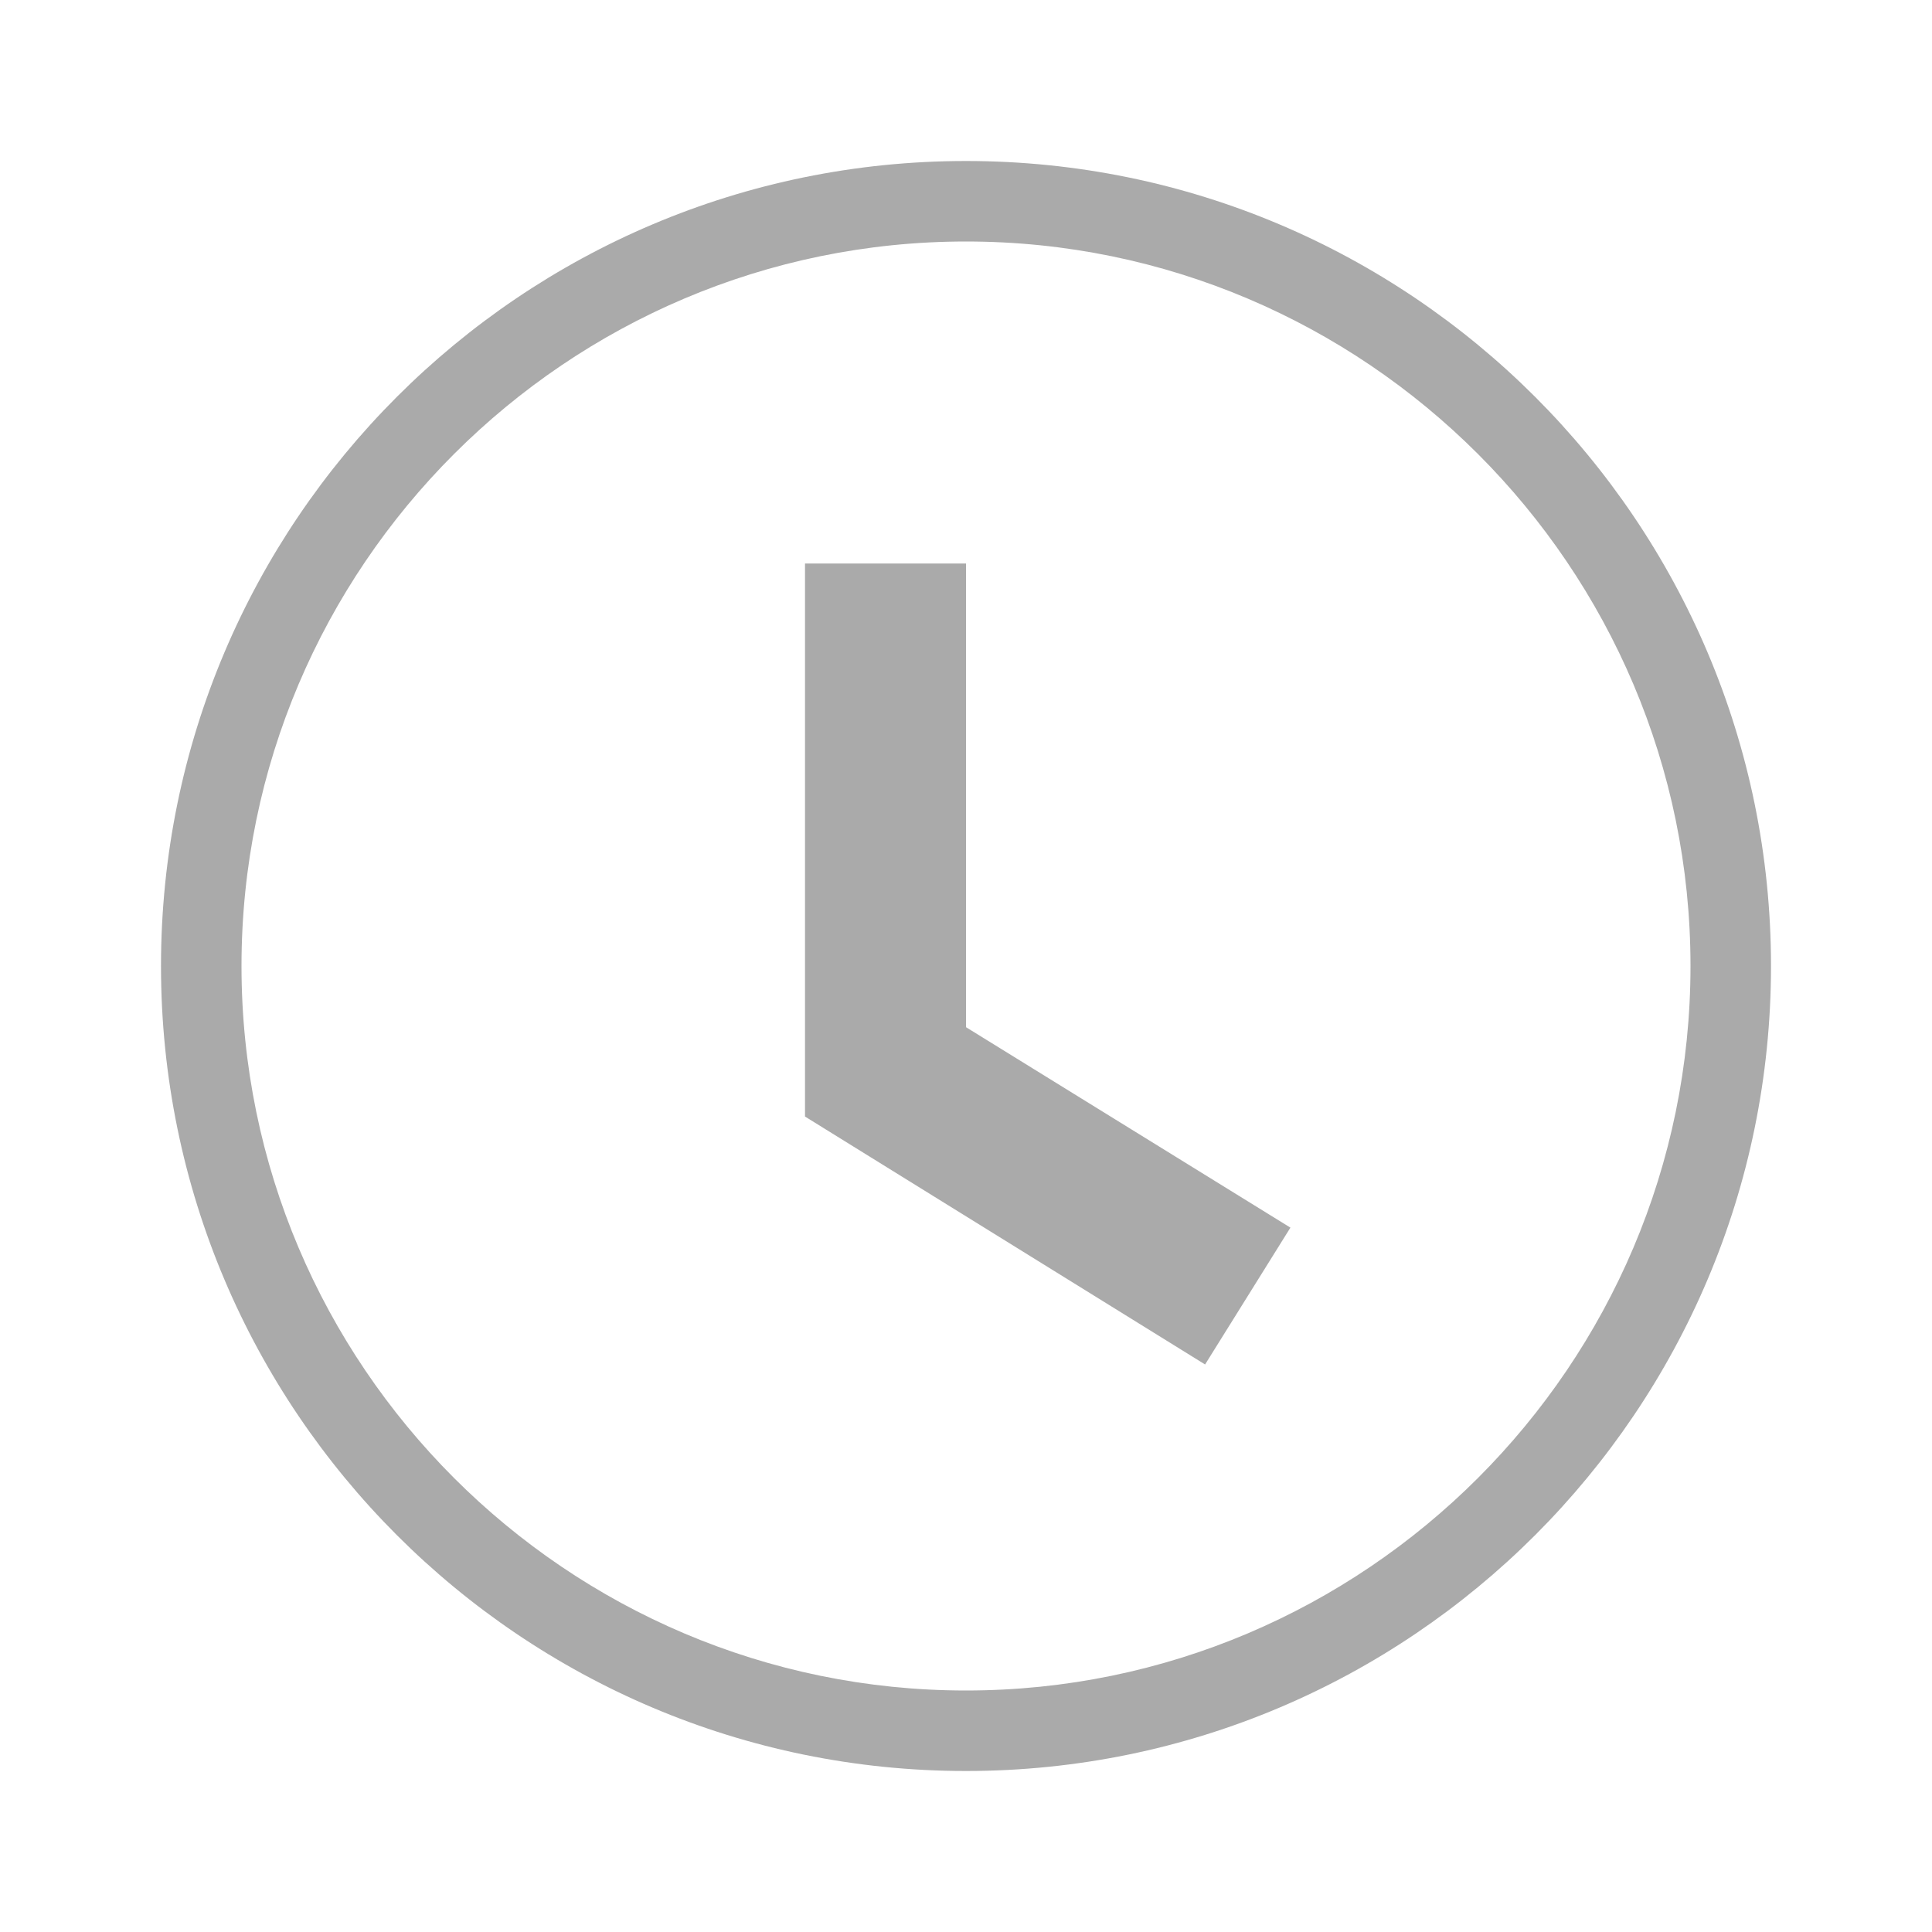
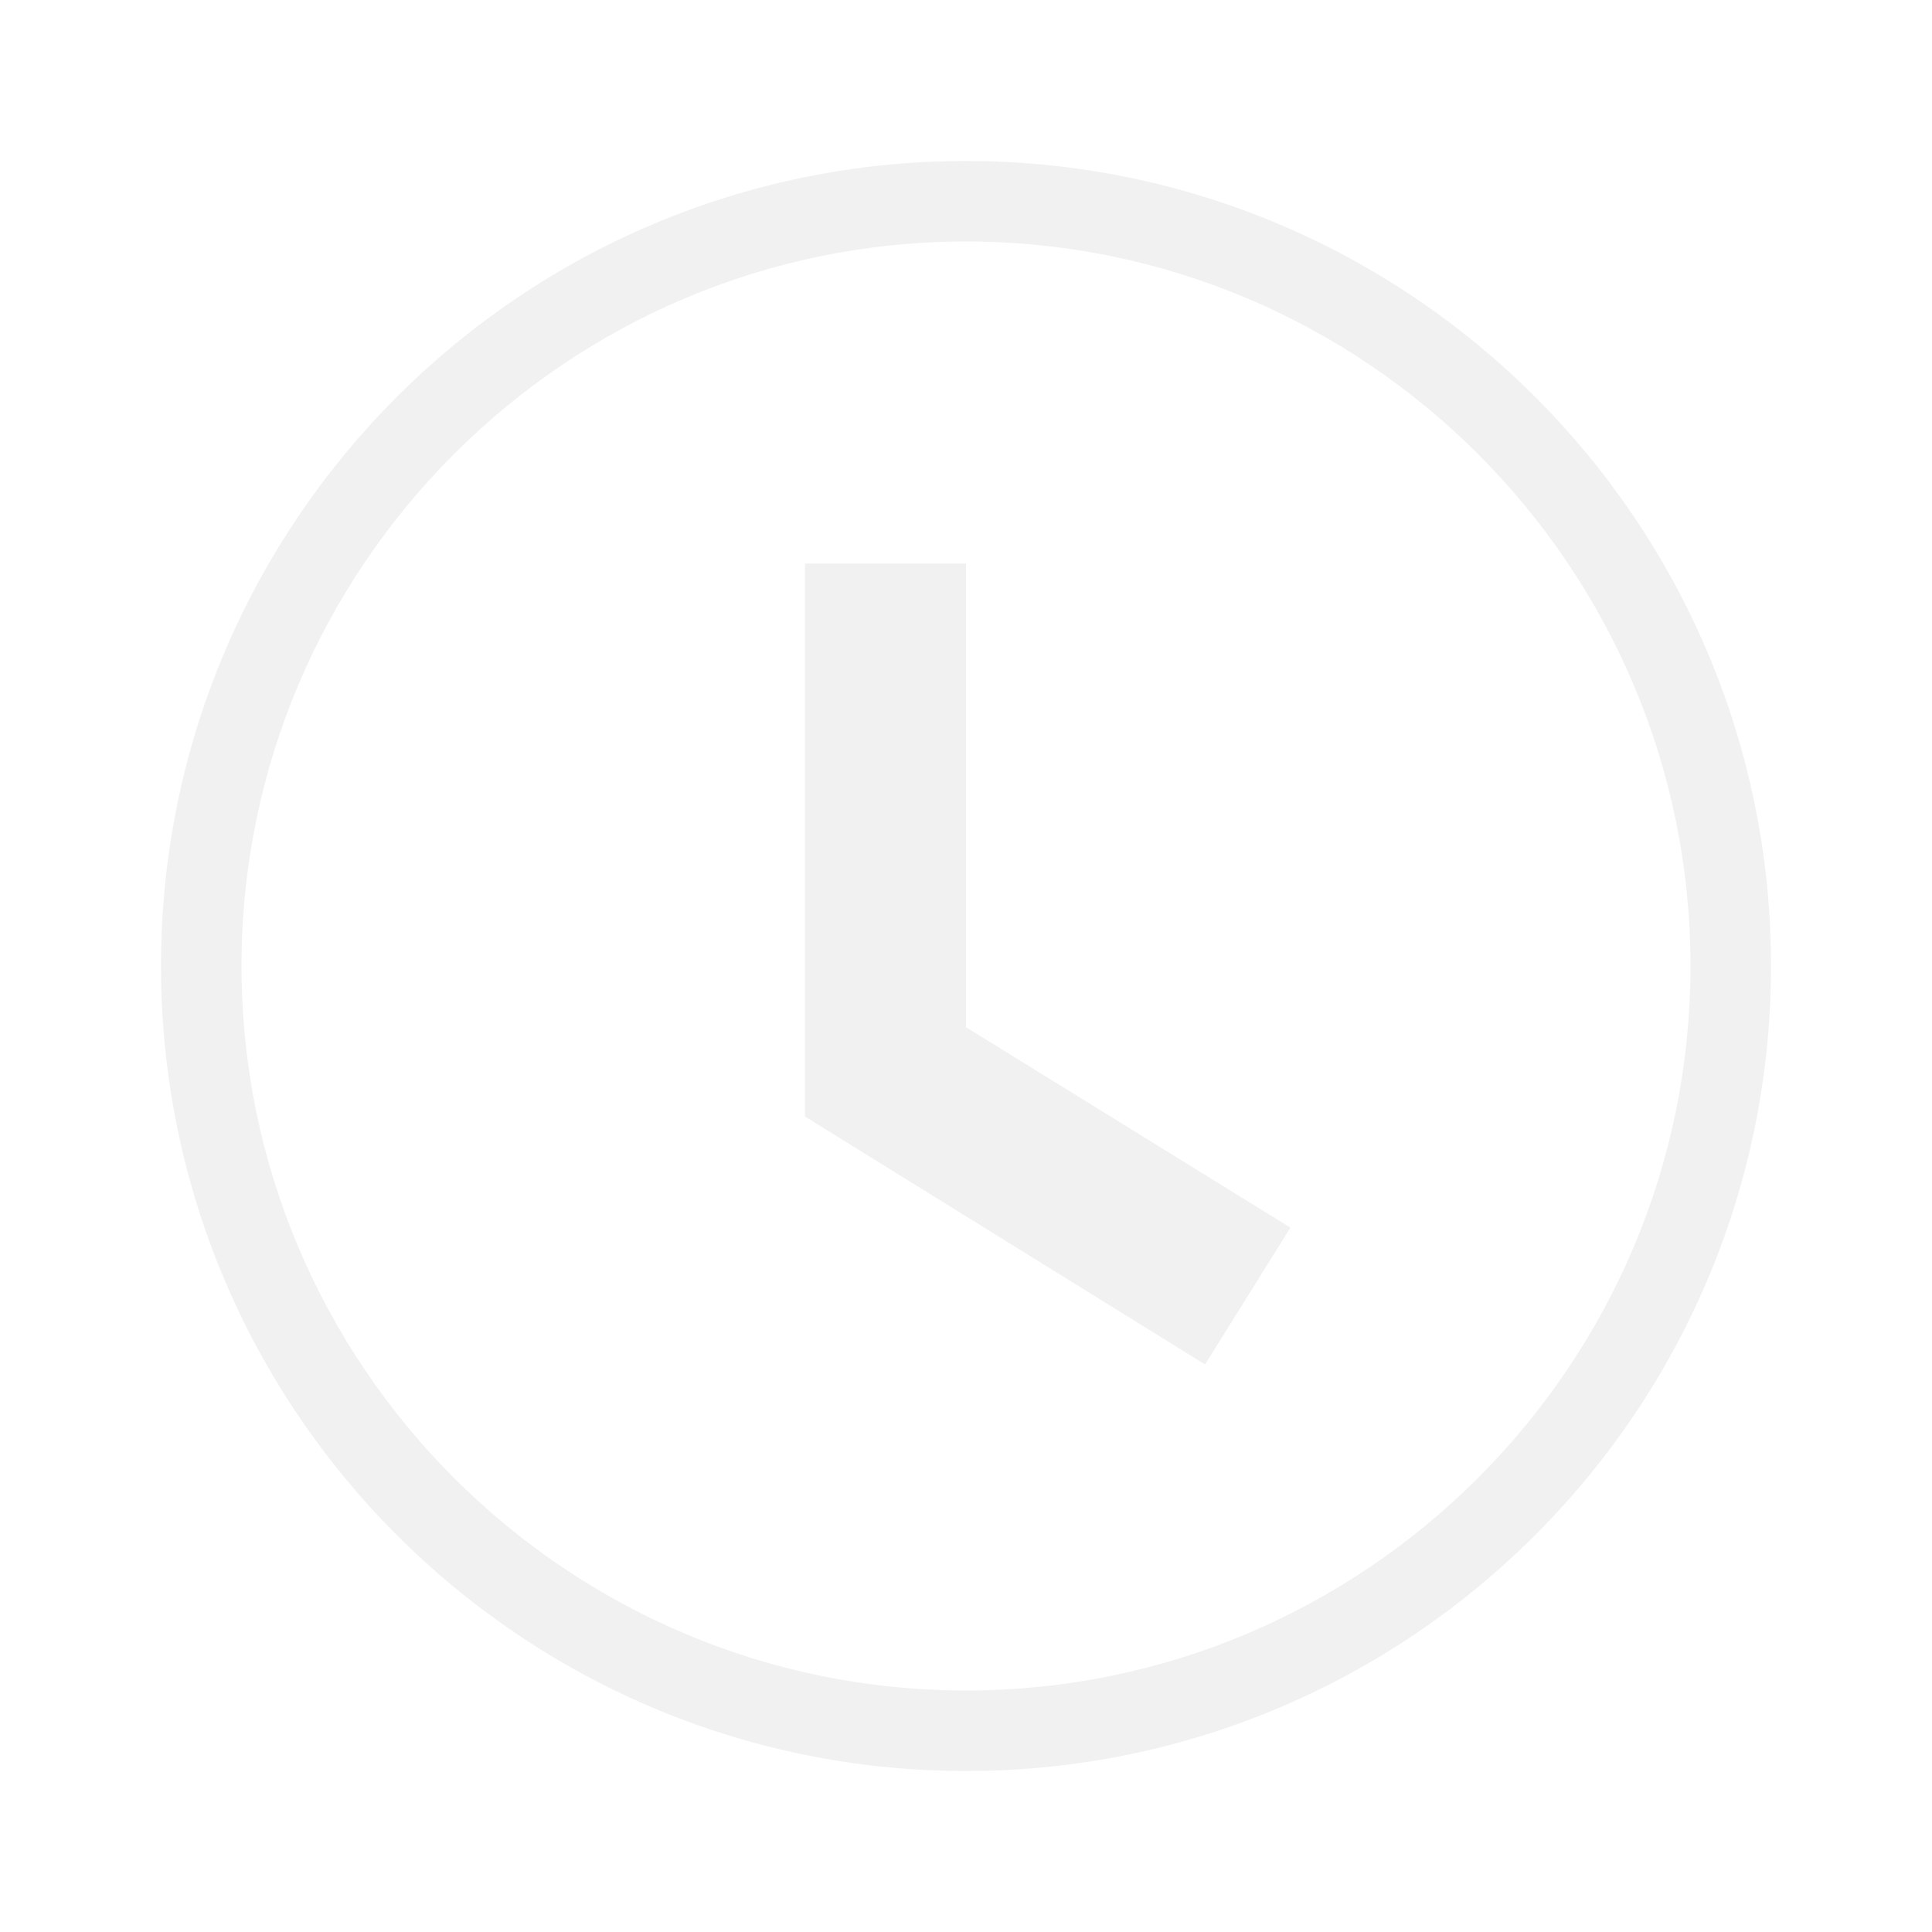
<svg xmlns="http://www.w3.org/2000/svg" viewBox="0 0 24 24" width="24" height="24">
-   <g fill="#aaaaaa">
+   <g fill="#f1f1f1">
    <path d="M14.97,16.95L10,13.87V7h2v5.76l4.03,2.49L14.97,16.95z M12,3c-4.96,0-9,4.04-9,9s4.04,9,9,9s9-4.04,9-9S16.96,3,12,3 M12,2c5.52,0,10,4.48,10,10s-4.48,10-10,10S2,17.52,2,12S6.48,2,12,2L12,2z" />
  </g>
</svg>
